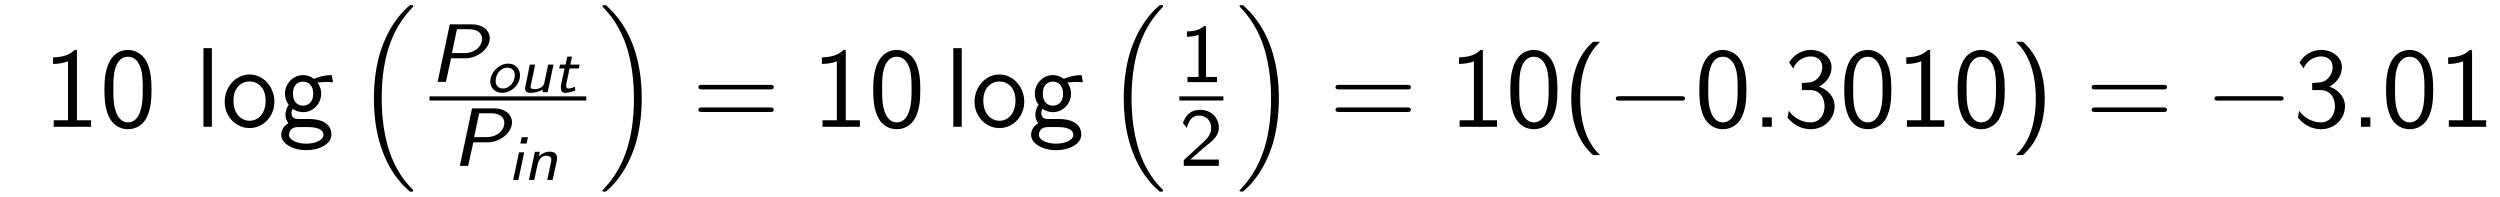
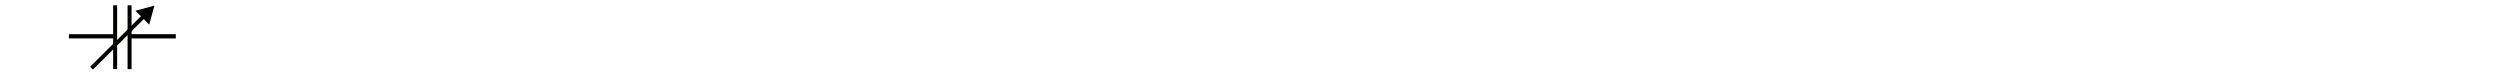
- <svg xmlns="http://www.w3.org/2000/svg" xmlns:xlink="http://www.w3.org/1999/xlink" width="240.472pt" height="18.933pt" viewBox="0 0 240.472 18.933" version="1.2">
+ <svg xmlns="http://www.w3.org/2000/svg" width="470pt" height="15pt" viewBox="0 0 470 15" version="1.2">
  <defs>
-     <g>
-       <symbol overflow="visible" id="glyph0-0">
-         <path style="stroke:none;" d="" />
-       </symbol>
-       <symbol overflow="visible" id="glyph0-1">
-         <path style="stroke:none;" d="M 3.266 -7.391 L 3.047 -7.391 C 2.406 -6.734 1.5 -6.703 0.969 -6.672 L 0.969 -6.047 C 1.328 -6.047 1.859 -6.078 2.406 -6.297 L 2.406 -0.625 L 1.031 -0.625 L 1.031 0 L 4.625 0 L 4.625 -0.625 L 3.266 -0.625 Z M 3.266 -7.391 " />
-       </symbol>
-       <symbol overflow="visible" id="glyph0-2">
-         <path style="stroke:none;" d="M 4.984 -3.562 C 4.984 -4.422 4.938 -5.438 4.484 -6.312 C 4.031 -7.125 3.281 -7.391 2.719 -7.391 C 2.078 -7.391 1.312 -7.094 0.875 -6.125 C 0.516 -5.328 0.453 -4.422 0.453 -3.562 C 0.453 -2.688 0.5 -1.891 0.828 -1.094 C 1.266 -0.047 2.094 0.234 2.719 0.234 C 3.516 0.234 4.203 -0.203 4.547 -0.953 C 4.875 -1.672 4.984 -2.391 4.984 -3.562 Z M 2.719 -0.422 C 2.156 -0.422 1.719 -0.844 1.5 -1.625 C 1.312 -2.25 1.312 -2.828 1.312 -3.688 C 1.312 -4.375 1.312 -5.031 1.5 -5.625 C 1.562 -5.828 1.828 -6.734 2.719 -6.734 C 3.562 -6.734 3.844 -5.906 3.922 -5.703 C 4.141 -5.094 4.141 -4.359 4.141 -3.688 C 4.141 -2.969 4.141 -2.281 3.938 -1.594 C 3.656 -0.594 3.078 -0.422 2.719 -0.422 Z M 2.719 -0.422 " />
-       </symbol>
-       <symbol overflow="visible" id="glyph0-3">
-         <path style="stroke:none;" d="M 1.703 -7.562 L 0.891 -7.562 L 0.891 0 L 1.703 0 Z M 1.703 -7.562 " />
-       </symbol>
-       <symbol overflow="visible" id="glyph0-4">
-         <path style="stroke:none;" d="M 5.109 -2.406 C 5.109 -3.859 4.031 -5.031 2.719 -5.031 C 1.391 -5.031 0.328 -3.828 0.328 -2.406 C 0.328 -0.953 1.438 0.125 2.719 0.125 C 4.031 0.125 5.109 -0.984 5.109 -2.406 Z M 2.719 -0.578 C 1.969 -0.578 1.172 -1.188 1.172 -2.516 C 1.172 -3.828 2 -4.359 2.719 -4.359 C 3.484 -4.359 4.266 -3.797 4.266 -2.516 C 4.266 -1.219 3.516 -0.578 2.719 -0.578 Z M 2.719 -0.578 " />
-       </symbol>
-       <symbol overflow="visible" id="glyph0-5">
-         <path style="stroke:none;" d="M 3.844 -4.266 C 4.078 -4.266 4.391 -4.312 4.641 -4.312 C 4.844 -4.312 5.266 -4.281 5.297 -4.281 L 5.172 -4.969 C 4.406 -4.969 3.781 -4.75 3.453 -4.609 C 3.219 -4.797 2.844 -4.969 2.406 -4.969 C 1.469 -4.969 0.672 -4.172 0.672 -3.188 C 0.672 -2.781 0.812 -2.391 1.031 -2.109 C 0.719 -1.656 0.719 -1.234 0.719 -1.172 C 0.719 -0.891 0.812 -0.578 1 -0.344 C 0.438 -0.016 0.312 0.484 0.312 0.781 C 0.312 1.594 1.391 2.25 2.719 2.25 C 4.062 2.25 5.141 1.609 5.141 0.766 C 5.141 -0.75 3.312 -0.75 2.891 -0.75 L 1.938 -0.75 C 1.781 -0.75 1.297 -0.75 1.297 -1.328 C 1.297 -1.453 1.344 -1.625 1.422 -1.719 C 1.641 -1.562 2 -1.406 2.406 -1.406 C 3.391 -1.406 4.156 -2.219 4.156 -3.188 C 4.156 -3.703 3.922 -4.109 3.797 -4.281 Z M 2.406 -2.031 C 2 -2.031 1.438 -2.281 1.438 -3.188 C 1.438 -4.094 2 -4.344 2.406 -4.344 C 2.875 -4.344 3.391 -4.031 3.391 -3.188 C 3.391 -2.328 2.875 -2.031 2.406 -2.031 Z M 2.906 0.031 C 3.141 0.031 4.375 0.031 4.375 0.781 C 4.375 1.266 3.625 1.625 2.719 1.625 C 1.844 1.625 1.062 1.281 1.062 0.781 C 1.062 0.734 1.062 0.031 1.922 0.031 Z M 2.906 0.031 " />
-       </symbol>
-       <symbol overflow="visible" id="glyph0-6">
-         <path style="stroke:none;" d="M 7.5 -3.594 C 7.656 -3.594 7.859 -3.594 7.859 -3.812 C 7.859 -4.031 7.656 -4.031 7.5 -4.031 L 0.969 -4.031 C 0.812 -4.031 0.609 -4.031 0.609 -3.812 C 0.609 -3.594 0.812 -3.594 0.984 -3.594 Z M 7.5 -1.422 C 7.656 -1.422 7.859 -1.422 7.859 -1.641 C 7.859 -1.859 7.656 -1.859 7.5 -1.859 L 0.984 -1.859 C 0.812 -1.859 0.609 -1.859 0.609 -1.641 C 0.609 -1.422 0.812 -1.422 0.969 -1.422 Z M 7.5 -1.422 " />
-       </symbol>
-       <symbol overflow="visible" id="glyph0-7">
-         <path style="stroke:none;" d="M 2.953 -8.172 C 2.609 -7.859 1.875 -7.188 1.375 -5.844 C 0.938 -4.672 0.859 -3.516 0.859 -2.719 C 0.859 0.797 2.438 2.25 2.953 2.719 L 3.625 2.719 C 3.094 2.203 1.719 0.797 1.719 -2.719 C 1.719 -3.344 1.75 -4.609 2.188 -5.906 C 2.641 -7.172 3.266 -7.812 3.625 -8.172 Z M 2.953 -8.172 " />
-       </symbol>
-       <symbol overflow="visible" id="glyph0-8">
-         <path style="stroke:none;" d="M 1.969 -0.906 L 1.062 -0.906 L 1.062 0 L 1.969 0 Z M 1.969 -0.906 " />
-       </symbol>
-       <symbol overflow="visible" id="glyph0-9">
-         <path style="stroke:none;" d="M 1 -5.609 C 1.312 -6.375 2.031 -6.766 2.688 -6.766 C 3.266 -6.766 3.797 -6.438 3.797 -5.734 C 3.797 -5.078 3.344 -4.422 2.688 -4.281 C 2.625 -4.266 2.594 -4.266 1.828 -4.203 L 1.828 -3.531 L 2.594 -3.531 C 3.781 -3.531 4.016 -2.516 4.016 -1.969 C 4.016 -1.125 3.516 -0.422 2.672 -0.422 C 1.922 -0.422 1.062 -0.812 0.578 -1.547 L 0.453 -0.891 C 1.25 0.125 2.25 0.234 2.688 0.234 C 4.031 0.234 4.984 -0.812 4.984 -1.969 C 4.984 -2.953 4.219 -3.625 3.484 -3.859 C 4.312 -4.312 4.688 -5.047 4.688 -5.734 C 4.688 -6.672 3.781 -7.391 2.703 -7.391 C 1.859 -7.391 1.062 -6.953 0.609 -6.188 Z M 1 -5.609 " />
-       </symbol>
-       <symbol overflow="visible" id="glyph0-10">
-         <path style="stroke:none;" d="M 1.281 2.719 C 1.625 2.406 2.359 1.734 2.859 0.391 C 3.297 -0.781 3.375 -1.938 3.375 -2.719 C 3.375 -6.25 1.797 -7.703 1.281 -8.172 L 0.609 -8.172 C 1.141 -7.656 2.516 -6.25 2.516 -2.719 C 2.516 -2.109 2.484 -0.844 2.047 0.453 C 1.594 1.719 0.969 2.359 0.609 2.719 Z M 1.281 2.719 " />
-       </symbol>
-       <symbol overflow="visible" id="glyph1-0">
-         <path style="stroke:none;" d="" />
-       </symbol>
-       <symbol overflow="visible" id="glyph1-1">
-         <path style="stroke:none;" d="M 5.141 17.422 C 5.156 17.438 5.25 17.531 5.25 17.531 L 5.469 17.531 C 5.5 17.531 5.578 17.531 5.578 17.438 C 5.578 17.391 5.562 17.375 5.547 17.344 C 5.188 16.984 4.641 16.438 4.031 15.344 C 2.953 13.422 2.547 10.969 2.547 8.578 C 2.547 4.141 3.812 1.547 5.547 -0.219 C 5.578 -0.25 5.578 -0.281 5.578 -0.297 C 5.578 -0.406 5.516 -0.406 5.391 -0.406 C 5.266 -0.406 5.25 -0.406 5.156 -0.312 C 4.203 0.5 3.141 1.891 2.453 3.984 C 2.031 5.297 1.797 6.906 1.797 8.562 C 1.797 10.922 2.219 13.594 3.781 15.906 C 4.062 16.297 4.422 16.703 4.422 16.719 C 4.531 16.844 4.672 17 4.75 17.062 Z M 5.141 17.422 " />
-       </symbol>
-       <symbol overflow="visible" id="glyph1-2">
-         <path style="stroke:none;" d="M 4.141 8.562 C 4.141 5.703 3.484 2.656 1.516 0.422 C 1.375 0.266 1 -0.125 0.766 -0.344 C 0.703 -0.406 0.672 -0.406 0.547 -0.406 C 0.453 -0.406 0.359 -0.406 0.359 -0.297 C 0.359 -0.266 0.406 -0.219 0.422 -0.203 C 0.75 0.156 1.297 0.703 1.906 1.797 C 2.984 3.703 3.391 6.172 3.391 8.562 C 3.391 12.891 2.188 15.531 0.406 17.359 C 0.375 17.375 0.359 17.406 0.359 17.438 C 0.359 17.531 0.453 17.531 0.547 17.531 C 0.672 17.531 0.703 17.531 0.781 17.453 C 1.734 16.641 2.797 15.25 3.484 13.156 C 3.922 11.781 4.141 10.172 4.141 8.562 Z M 4.141 8.562 " />
-       </symbol>
-       <symbol overflow="visible" id="glyph2-0">
-         <path style="stroke:none;" d="" />
-       </symbol>
-       <symbol overflow="visible" id="glyph2-1">
-         <path style="stroke:none;" d="M 2.078 -2.266 L 3.469 -2.266 C 4.625 -2.266 5.797 -3.188 5.797 -4.188 C 5.797 -4.953 5.109 -5.531 4.109 -5.531 L 1.953 -5.531 L 0.781 0 L 1.578 0 Z M 2.641 -5.062 L 3.812 -5.062 C 4.609 -5.062 5.062 -4.688 5.062 -4.125 C 5.062 -3.531 4.5 -2.766 3.328 -2.766 L 2.156 -2.766 Z M 2.641 -5.062 " />
-       </symbol>
-       <symbol overflow="visible" id="glyph3-0">
-         <path style="stroke:none;" d="" />
-       </symbol>
-       <symbol overflow="visible" id="glyph3-1">
-         <path style="stroke:none;" d="M 3.297 -1.609 C 3.297 -2.281 2.828 -2.75 2.172 -2.75 C 1.25 -2.75 0.438 -1.875 0.438 -1.031 C 0.438 -0.391 0.922 0.062 1.578 0.062 C 2.453 0.062 3.297 -0.719 3.297 -1.609 Z M 1.656 -0.359 C 1.266 -0.359 0.953 -0.609 0.953 -1.078 C 0.953 -1.734 1.422 -2.359 2.078 -2.359 C 2.406 -2.359 2.797 -2.188 2.797 -1.641 C 2.797 -1.047 2.359 -0.359 1.656 -0.359 Z M 1.656 -0.359 " />
-       </symbol>
-       <symbol overflow="visible" id="glyph3-2">
-         <path style="stroke:none;" d="M 3.344 -2.656 L 2.828 -2.656 L 2.453 -0.859 C 2.391 -0.609 2.094 -0.297 1.562 -0.297 C 1.266 -0.297 1.141 -0.344 1.141 -0.516 C 1.141 -0.562 1.156 -0.641 1.156 -0.641 L 1.578 -2.656 L 1.062 -2.656 L 0.609 -0.391 C 0.609 -0.031 0.844 0.062 1.141 0.062 C 1.438 0.062 1.938 -0.016 2.328 -0.266 L 2.281 0 L 2.781 0 Z M 3.344 -2.656 " />
-       </symbol>
-       <symbol overflow="visible" id="glyph3-3">
-         <path style="stroke:none;" d="M 1.609 -2.281 L 2.5 -2.281 L 2.578 -2.656 L 1.688 -2.656 L 1.844 -3.422 L 1.391 -3.422 L 1.234 -2.656 L 0.688 -2.656 L 0.609 -2.281 L 1.125 -2.281 L 0.812 -0.828 C 0.797 -0.734 0.766 -0.562 0.766 -0.422 C 0.766 -0.141 0.875 0.062 1.172 0.062 C 1.438 0.062 1.75 0 2.156 -0.156 L 2.125 -0.531 C 1.938 -0.438 1.734 -0.359 1.516 -0.359 C 1.375 -0.359 1.281 -0.422 1.281 -0.641 C 1.281 -0.719 1.297 -0.797 1.297 -0.797 Z M 1.609 -2.281 " />
-       </symbol>
-       <symbol overflow="visible" id="glyph3-4">
-         <path style="stroke:none;" d="M 1.922 -4.109 L 1.328 -4.109 L 1.188 -3.5 L 1.797 -3.5 Z M 0.5 0 L 1 0 L 1.562 -2.656 L 1.062 -2.656 Z M 0.5 0 " />
-       </symbol>
-       <symbol overflow="visible" id="glyph3-5">
-         <path style="stroke:none;" d="M 3.172 -1.797 C 3.188 -1.891 3.203 -1.953 3.203 -2.109 C 3.203 -2.625 2.812 -2.719 2.484 -2.719 C 2.141 -2.719 1.781 -2.578 1.453 -2.266 L 1.547 -2.703 L 1.078 -2.703 L 0.5 0 L 1.016 0 L 1.281 -1.25 C 1.359 -1.609 1.406 -1.797 1.594 -2.047 C 1.75 -2.234 1.922 -2.328 2.141 -2.328 C 2.453 -2.328 2.656 -2.219 2.656 -1.938 C 2.656 -1.844 2.656 -1.828 2.641 -1.797 L 2.266 0 L 2.781 0 Z M 3.172 -1.797 " />
-       </symbol>
-       <symbol overflow="visible" id="glyph4-0">
-         <path style="stroke:none;" d="" />
-       </symbol>
-       <symbol overflow="visible" id="glyph4-1">
-         <path style="stroke:none;" d="M 2.562 -5.391 L 2.375 -5.391 C 1.859 -4.922 1.219 -4.891 0.734 -4.875 L 0.734 -4.359 C 1.047 -4.375 1.438 -4.391 1.844 -4.547 L 1.844 -0.5 L 0.781 -0.5 L 0.781 0 L 3.625 0 L 3.625 -0.5 L 2.562 -0.5 Z M 2.562 -5.391 " />
-       </symbol>
-       <symbol overflow="visible" id="glyph4-2">
-         <path style="stroke:none;" d="M 2.25 -0.609 C 2.156 -0.609 2.062 -0.609 1.969 -0.609 L 1.062 -0.609 L 2.297 -1.703 C 2.438 -1.828 2.828 -2.125 2.984 -2.25 C 3.328 -2.562 3.797 -2.984 3.797 -3.672 C 3.797 -4.578 3.125 -5.391 1.984 -5.391 C 1.141 -5.391 0.625 -4.938 0.344 -4.125 L 0.719 -3.656 C 0.906 -4.328 1.188 -4.844 1.875 -4.844 C 2.547 -4.844 3.062 -4.375 3.062 -3.656 C 3.062 -3 2.672 -2.625 2.188 -2.172 C 2.031 -2.016 1.609 -1.656 1.438 -1.484 C 1.203 -1.281 0.656 -0.75 0.422 -0.547 L 0.422 0 L 3.797 0 L 3.797 -0.609 Z M 2.25 -0.609 " />
-       </symbol>
-       <symbol overflow="visible" id="glyph5-0">
-         <path style="stroke:none;" d="" />
-       </symbol>
-       <symbol overflow="visible" id="glyph5-1">
-         <path style="stroke:none;" d="M 7.188 -2.516 C 7.375 -2.516 7.562 -2.516 7.562 -2.719 C 7.562 -2.938 7.375 -2.938 7.188 -2.938 L 1.281 -2.938 C 1.094 -2.938 0.906 -2.938 0.906 -2.719 C 0.906 -2.516 1.094 -2.516 1.281 -2.516 Z M 7.188 -2.516 " />
-       </symbol>
-     </g>
    <clipPath id="clip1">
-       <path d="M 35 0 L 40 0 L 40 18.934 L 35 18.934 Z M 35 0 " />
+       <path d="M 24 6 L 33.953 6 L 33.953 8 L 24 8 Z M 24 6 " />
    </clipPath>
    <clipPath id="clip2">
-       <path d="M 57 0 L 62 0 L 62 18.934 L 57 18.934 Z M 57 0 " />
+       <path d="M 12.953 6 L 22 6 L 22 8 L 12.953 8 Z M 12.953 6 " />
    </clipPath>
    <clipPath id="clip3">
-       <path d="M 108 0 L 112 0 L 112 18.934 L 108 18.934 Z M 108 0 " />
+       <path d="M 12.953 1 L 32 1 L 32 14 L 12.953 14 Z M 12.953 1 " />
    </clipPath>
    <clipPath id="clip4">
-       <path d="M 119 0 L 124 0 L 124 18.934 L 119 18.934 Z M 119 0 " />
+       <path d="M 23 1 L 31 1 L 31 7 L 23 7 Z M 23 1 " />
+     </clipPath>
+     <clipPath id="clip5">
+       <path d="M 23 1 L 25 1 L 25 14 L 23 14 Z M 23 1 " />
+     </clipPath>
+     <clipPath id="clip6">
+       <path d="M 21 1 L 23 1 L 23 14 L 21 14 Z M 21 1 " />
    </clipPath>
  </defs>
  <g id="surface1">
-     <g style="fill:rgb(0%,0%,0%);fill-opacity:1;">
-       <use xlink:href="#glyph0-1" x="4.136" y="12.194" />
-       <use xlink:href="#glyph0-2" x="9.591" y="12.194" />
-     </g>
-     <g style="fill:rgb(0%,0%,0%);fill-opacity:1;">
-       <use xlink:href="#glyph0-3" x="18.678" y="12.194" />
-       <use xlink:href="#glyph0-4" x="21.284" y="12.194" />
-       <use xlink:href="#glyph0-5" x="26.739" y="12.194" />
-     </g>
+     <path style=" stroke:none;fill-rule:nonzero;fill:rgb(100%,100%,98.827%);fill-opacity:1;" d="M 21.516 8.992 L 24.566 8.992 L 24.566 4.586 L 21.516 4.586 Z M 21.516 8.992 " />
    <g clip-path="url(#clip1)" clip-rule="nonzero">
-       <g style="fill:rgb(0%,0%,0%);fill-opacity:1;">
-         <use xlink:href="#glyph1-1" x="34.167" y="0.899" />
-       </g>
-     </g>
-     <g style="fill:rgb(0%,0%,0%);fill-opacity:1;">
-       <use xlink:href="#glyph2-1" x="41.312" y="7.873" />
-     </g>
-     <g style="fill:rgb(0%,0%,0%);fill-opacity:1;">
-       <use xlink:href="#glyph3-1" x="46.722" y="8.869" />
-       <use xlink:href="#glyph3-2" x="49.898" y="8.869" />
-       <use xlink:href="#glyph3-3" x="53.177" y="8.869" />
-     </g>
-     <path style="fill:none;stroke-width:0.398;stroke-linecap:butt;stroke-linejoin:miter;stroke:rgb(0%,0%,0%);stroke-opacity:1;stroke-miterlimit:10;" d="M 0.001 -0.002 L 15.083 -0.002 " transform="matrix(1,0,0,-1,41.312,9.467)" />
-     <g style="fill:rgb(0%,0%,0%);fill-opacity:1;">
-       <use xlink:href="#glyph2-1" x="43.451" y="15.956" />
-     </g>
-     <g style="fill:rgb(0%,0%,0%);fill-opacity:1;">
-       <use xlink:href="#glyph3-4" x="48.861" y="17.307" />
-       <use xlink:href="#glyph3-5" x="50.376" y="17.307" />
+       <path style="fill:none;stroke-width:8;stroke-linecap:butt;stroke-linejoin:miter;stroke:rgb(0%,0%,0%);stroke-opacity:1;stroke-miterlimit:4;" d="M 114.864 71.758 L 200.958 71.758 " transform="matrix(0.1,0,0,-0.1,12.955,14)" />
    </g>
    <g clip-path="url(#clip2)" clip-rule="nonzero">
-       <g style="fill:rgb(0%,0%,0%);fill-opacity:1;">
-         <use xlink:href="#glyph1-2" x="57.588" y="0.899" />
-       </g>
-     </g>
-     <g style="fill:rgb(0%,0%,0%);fill-opacity:1;">
-       <use xlink:href="#glyph0-6" x="66.568" y="12.194" />
-     </g>
-     <g style="fill:rgb(0%,0%,0%);fill-opacity:1;">
-       <use xlink:href="#glyph0-1" x="78.086" y="12.194" />
-       <use xlink:href="#glyph0-2" x="83.54" y="12.194" />
-     </g>
-     <g style="fill:rgb(0%,0%,0%);fill-opacity:1;">
-       <use xlink:href="#glyph0-3" x="90.806" y="12.194" />
-       <use xlink:href="#glyph0-4" x="93.412" y="12.194" />
-       <use xlink:href="#glyph0-5" x="98.867" y="12.194" />
+       <path style="fill:none;stroke-width:8;stroke-linecap:butt;stroke-linejoin:miter;stroke:rgb(0%,0%,0%);stroke-opacity:1;stroke-miterlimit:4;" d="M -0.019 71.758 L 86.036 71.758 " transform="matrix(0.1,0,0,-0.1,12.955,14)" />
    </g>
    <g clip-path="url(#clip3)" clip-rule="nonzero">
-       <g style="fill:rgb(0%,0%,0%);fill-opacity:1;">
-         <use xlink:href="#glyph1-1" x="106.295" y="0.899" />
-       </g>
+       <path style="fill:none;stroke-width:7.5;stroke-linecap:butt;stroke-linejoin:miter;stroke:rgb(0%,0%,0%);stroke-opacity:1;stroke-miterlimit:4;" d="M 42.52 11.914 L 145.606 114.258 " transform="matrix(0.1,0,0,-0.1,12.955,14)" />
    </g>
-     <g style="fill:rgb(0%,0%,0%);fill-opacity:1;">
-       <use xlink:href="#glyph4-1" x="113.441" y="7.899" />
+     <path style=" stroke:none;fill-rule:evenodd;fill:rgb(0%,0%,0%);fill-opacity:1;" d="M 28.738 1.355 L 27.953 4.25 L 25.844 2.121 Z M 28.738 1.355 " />
+     <g clip-path="url(#clip4)" clip-rule="nonzero">
+       <path style="fill:none;stroke-width:4;stroke-linecap:butt;stroke-linejoin:miter;stroke:rgb(0%,0%,0%);stroke-opacity:1;stroke-miterlimit:4;" d="M 157.833 126.445 L 149.981 97.5 L 128.887 118.789 Z M 157.833 126.445 " transform="matrix(0.1,0,0,-0.1,12.955,14)" />
    </g>
-     <path style="fill:none;stroke-width:0.398;stroke-linecap:butt;stroke-linejoin:miter;stroke:rgb(0%,0%,0%);stroke-opacity:1;stroke-miterlimit:10;" d="M 0 -0.002 L 4.235 -0.002 " transform="matrix(1,0,0,-1,113.441,9.467)" />
-     <g style="fill:rgb(0%,0%,0%);fill-opacity:1;">
-       <use xlink:href="#glyph4-2" x="113.441" y="15.956" />
+     <g clip-path="url(#clip5)" clip-rule="nonzero">
+       <path style="fill:none;stroke-width:7.5;stroke-linecap:butt;stroke-linejoin:miter;stroke:rgb(0%,0%,0%);stroke-opacity:1;stroke-miterlimit:4;" d="M 114.044 130 L 114.044 10 " transform="matrix(0.1,0,0,-0.1,12.955,14)" />
    </g>
-     <g clip-path="url(#clip4)" clip-rule="nonzero">
-       <g style="fill:rgb(0%,0%,0%);fill-opacity:1;">
-         <use xlink:href="#glyph1-2" x="118.871" y="0.899" />
-       </g>
-     </g>
-     <g style="fill:rgb(0%,0%,0%);fill-opacity:1;">
-       <use xlink:href="#glyph0-6" x="127.851" y="12.194" />
-     </g>
-     <g style="fill:rgb(0%,0%,0%);fill-opacity:1;">
-       <use xlink:href="#glyph0-1" x="139.369" y="12.194" />
-       <use xlink:href="#glyph0-2" x="144.823" y="12.194" />
-       <use xlink:href="#glyph0-7" x="150.278" y="12.194" />
-     </g>
-     <g style="fill:rgb(0%,0%,0%);fill-opacity:1;">
-       <use xlink:href="#glyph5-1" x="154.517" y="12.194" />
-     </g>
-     <g style="fill:rgb(0%,0%,0%);fill-opacity:1;">
-       <use xlink:href="#glyph0-2" x="163.002" y="12.194" />
-       <use xlink:href="#glyph0-8" x="168.457" y="12.194" />
-       <use xlink:href="#glyph0-9" x="171.487" y="12.194" />
-       <use xlink:href="#glyph0-2" x="176.942" y="12.194" />
-       <use xlink:href="#glyph0-1" x="182.396" y="12.194" />
-       <use xlink:href="#glyph0-2" x="187.851" y="12.194" />
-       <use xlink:href="#glyph0-10" x="193.305" y="12.194" />
-     </g>
-     <g style="fill:rgb(0%,0%,0%);fill-opacity:1;">
-       <use xlink:href="#glyph0-6" x="200.581" y="12.194" />
-     </g>
-     <g style="fill:rgb(0%,0%,0%);fill-opacity:1;">
-       <use xlink:href="#glyph5-1" x="212.093" y="12.194" />
-     </g>
-     <g style="fill:rgb(0%,0%,0%);fill-opacity:1;">
-       <use xlink:href="#glyph0-9" x="220.578" y="12.194" />
-       <use xlink:href="#glyph0-8" x="226.033" y="12.194" />
-       <use xlink:href="#glyph0-2" x="229.063" y="12.194" />
-       <use xlink:href="#glyph0-1" x="234.518" y="12.194" />
+     <g clip-path="url(#clip6)" clip-rule="nonzero">
+       <path style="fill:none;stroke-width:7.5;stroke-linecap:butt;stroke-linejoin:miter;stroke:rgb(0%,0%,0%);stroke-opacity:1;stroke-miterlimit:4;" d="M 86.895 130 L 86.895 10 " transform="matrix(0.1,0,0,-0.1,12.955,14)" />
    </g>
  </g>
</svg>
